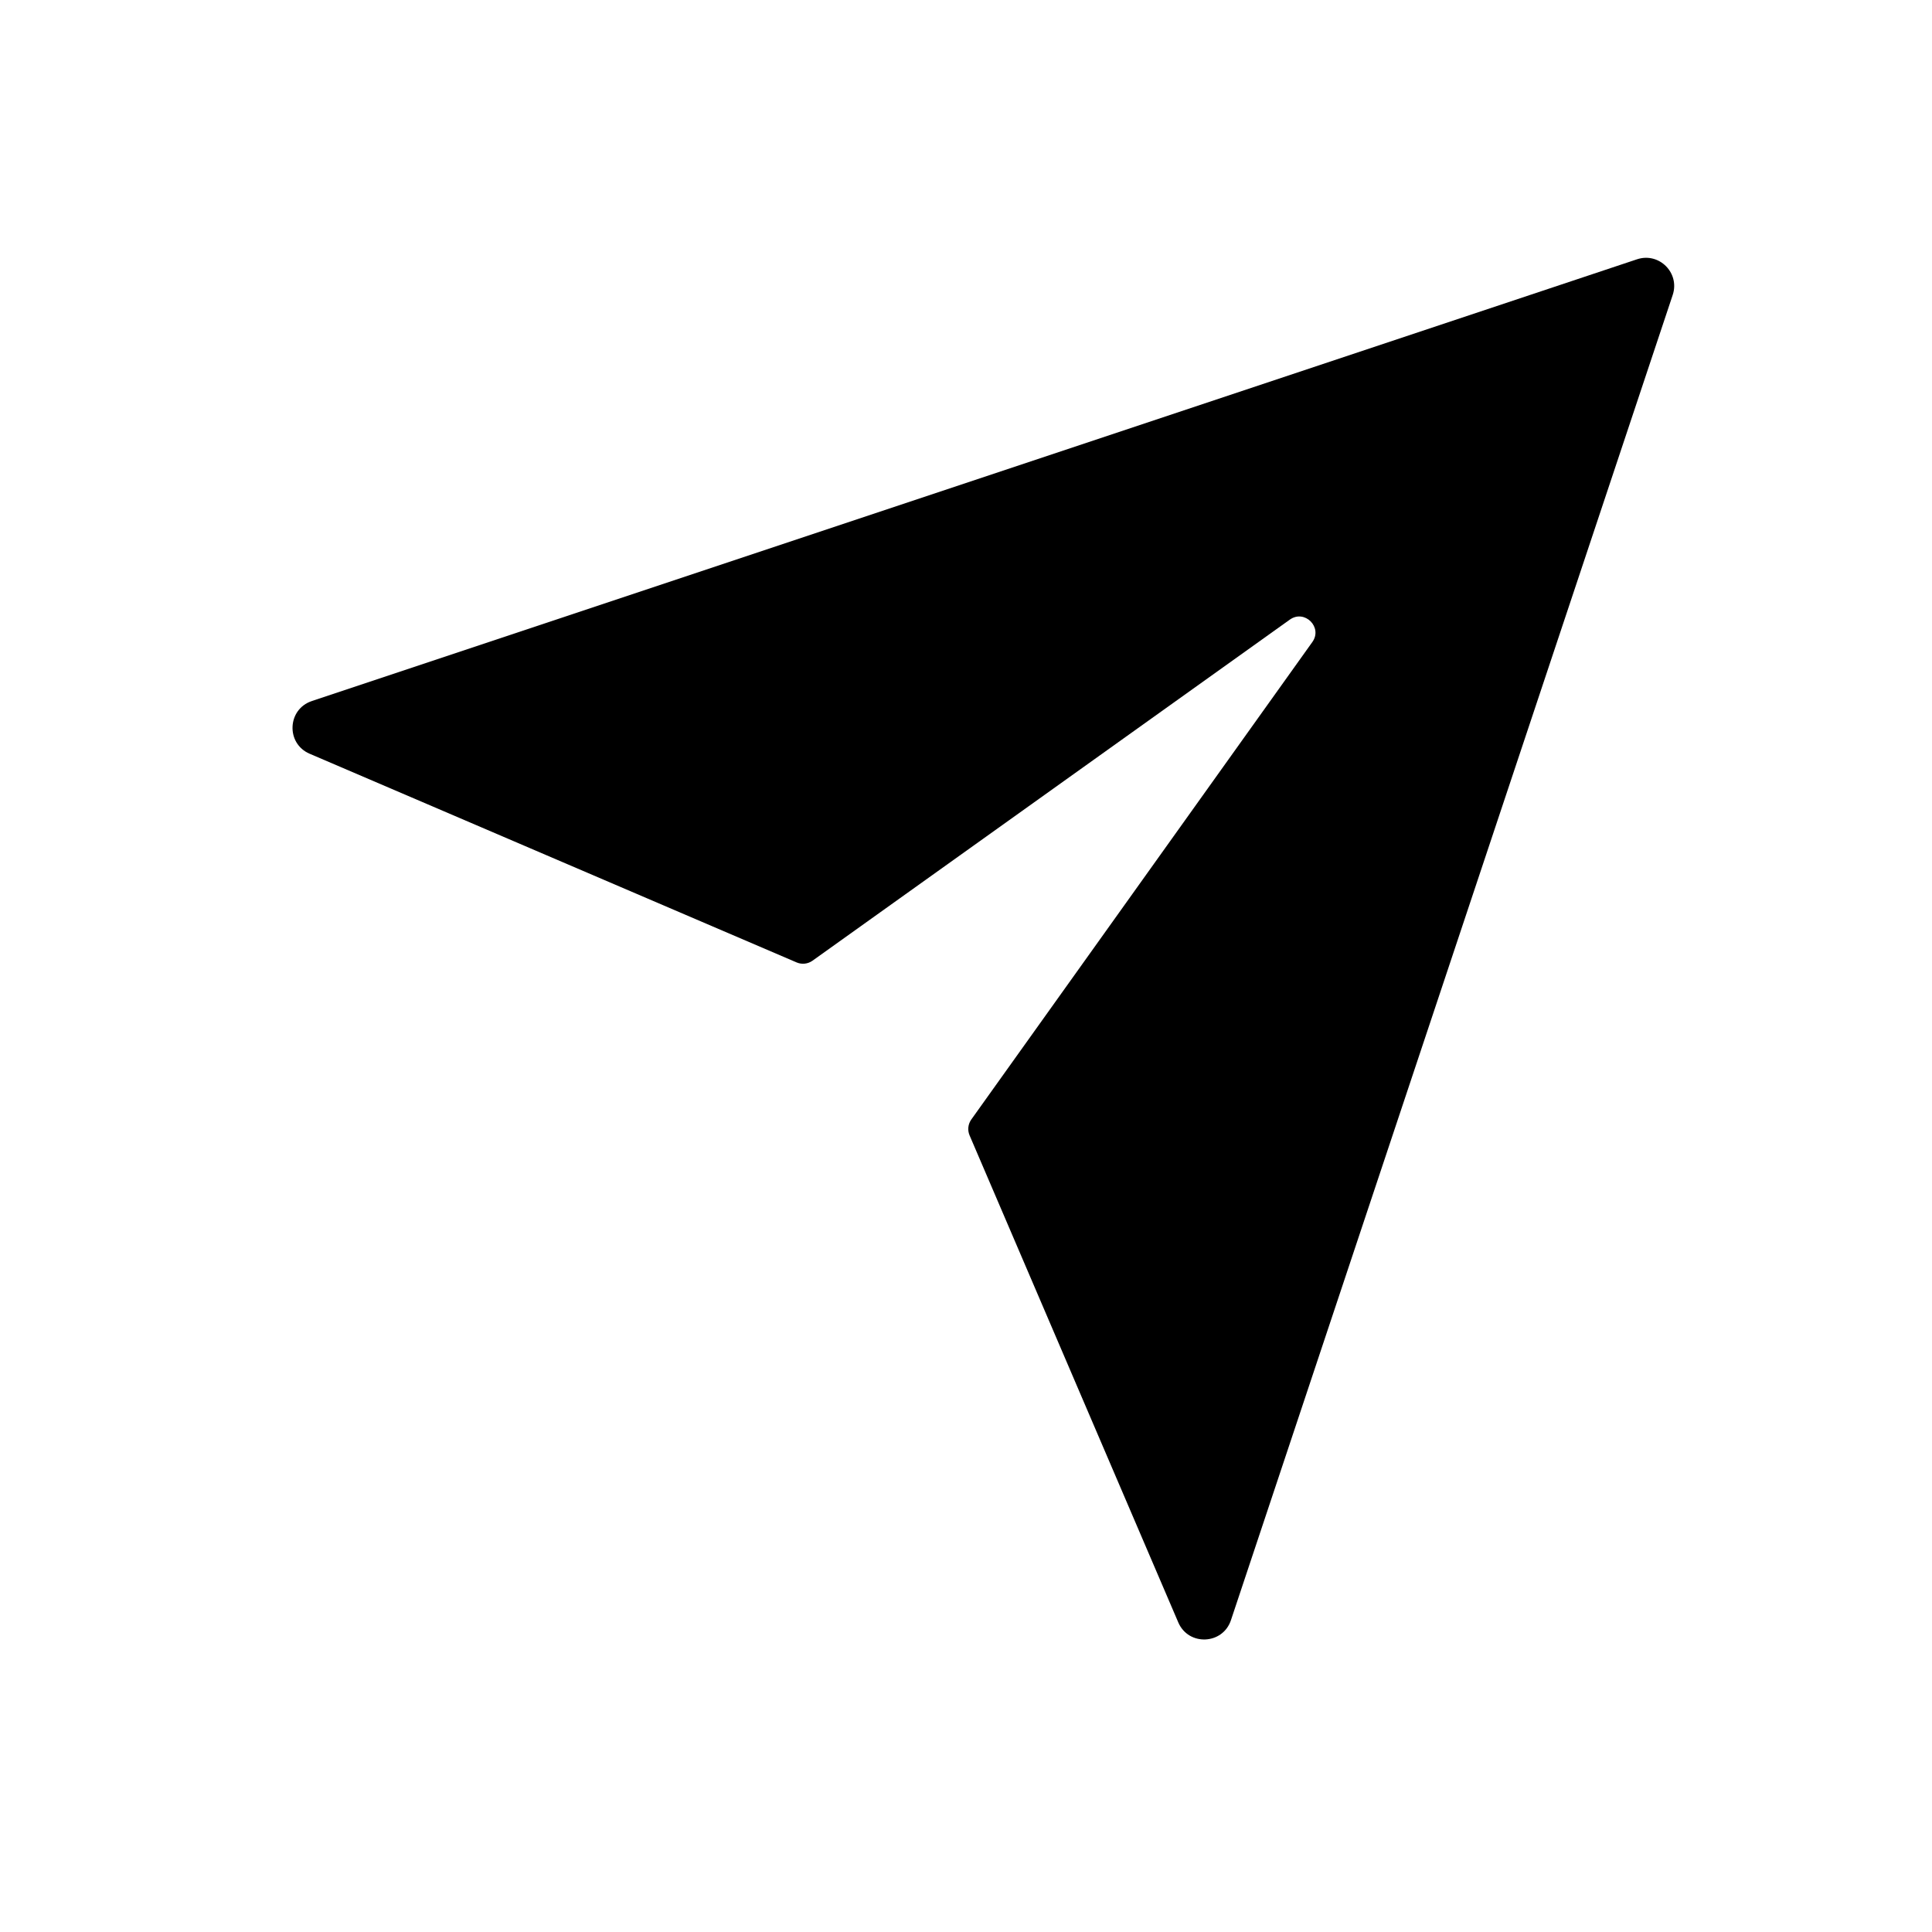
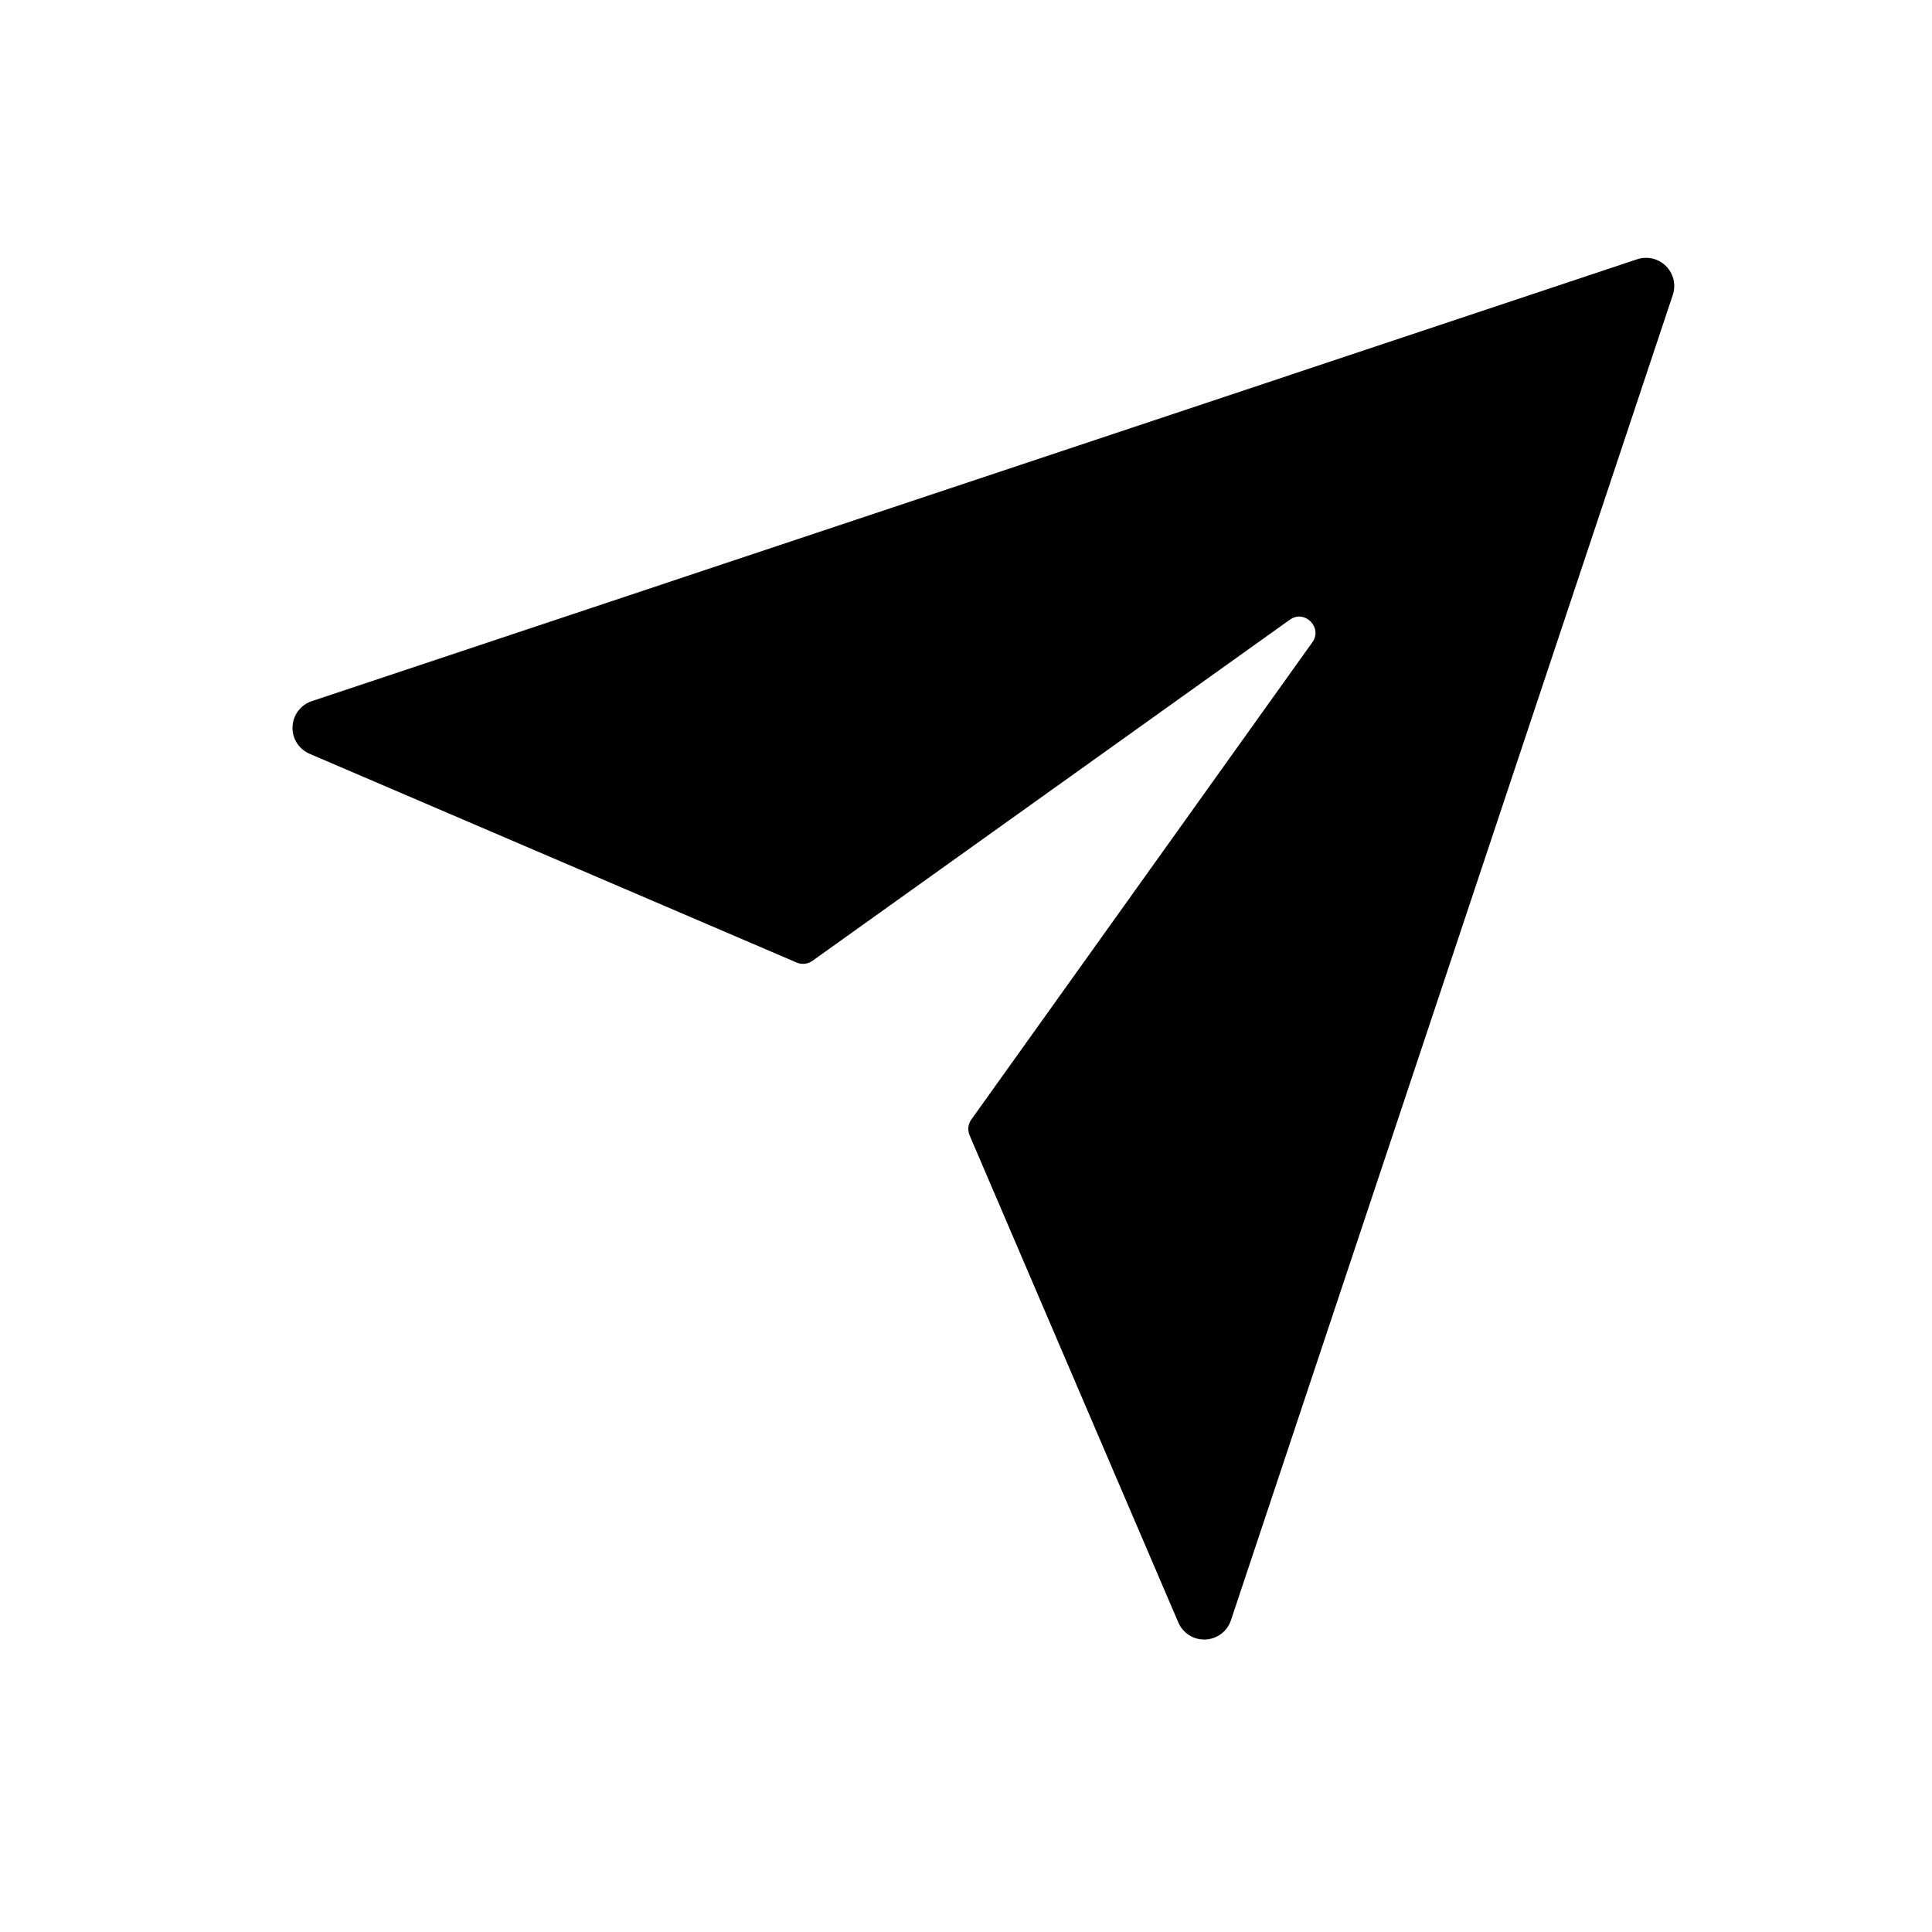
- <svg xmlns="http://www.w3.org/2000/svg" width="24" height="24" viewBox="0 0 24 24" fill="none">
-   <path d="M20.336 3.221L3.873 8.709C3.568 8.811 3.55 9.236 3.846 9.363L9.897 11.956C9.961 11.983 10.035 11.975 10.092 11.935L16.023 7.697C16.207 7.566 16.434 7.793 16.302 7.976L12.065 13.908C12.025 13.965 12.017 14.039 12.044 14.103L14.637 20.154C14.764 20.45 15.189 20.432 15.291 20.127L20.779 3.664C20.87 3.39 20.61 3.13 20.336 3.221Z" fill="black" />
+ <svg xmlns="http://www.w3.org/2000/svg" viewBox="0 0 24 24" fill="currentColor">
+   <path d="M20.336 3.221L3.873 8.71a.35.35 0 00-.027.654l6.05 2.593a.2.2 0 00.196-.021l5.931-4.238c.184-.13.41.096.28.28l-4.238 5.931a.2.2 0 00-.02.195l2.592 6.05a.35.35 0 00.654-.026L20.78 3.664a.35.35 0 00-.443-.443z" />
</svg>
